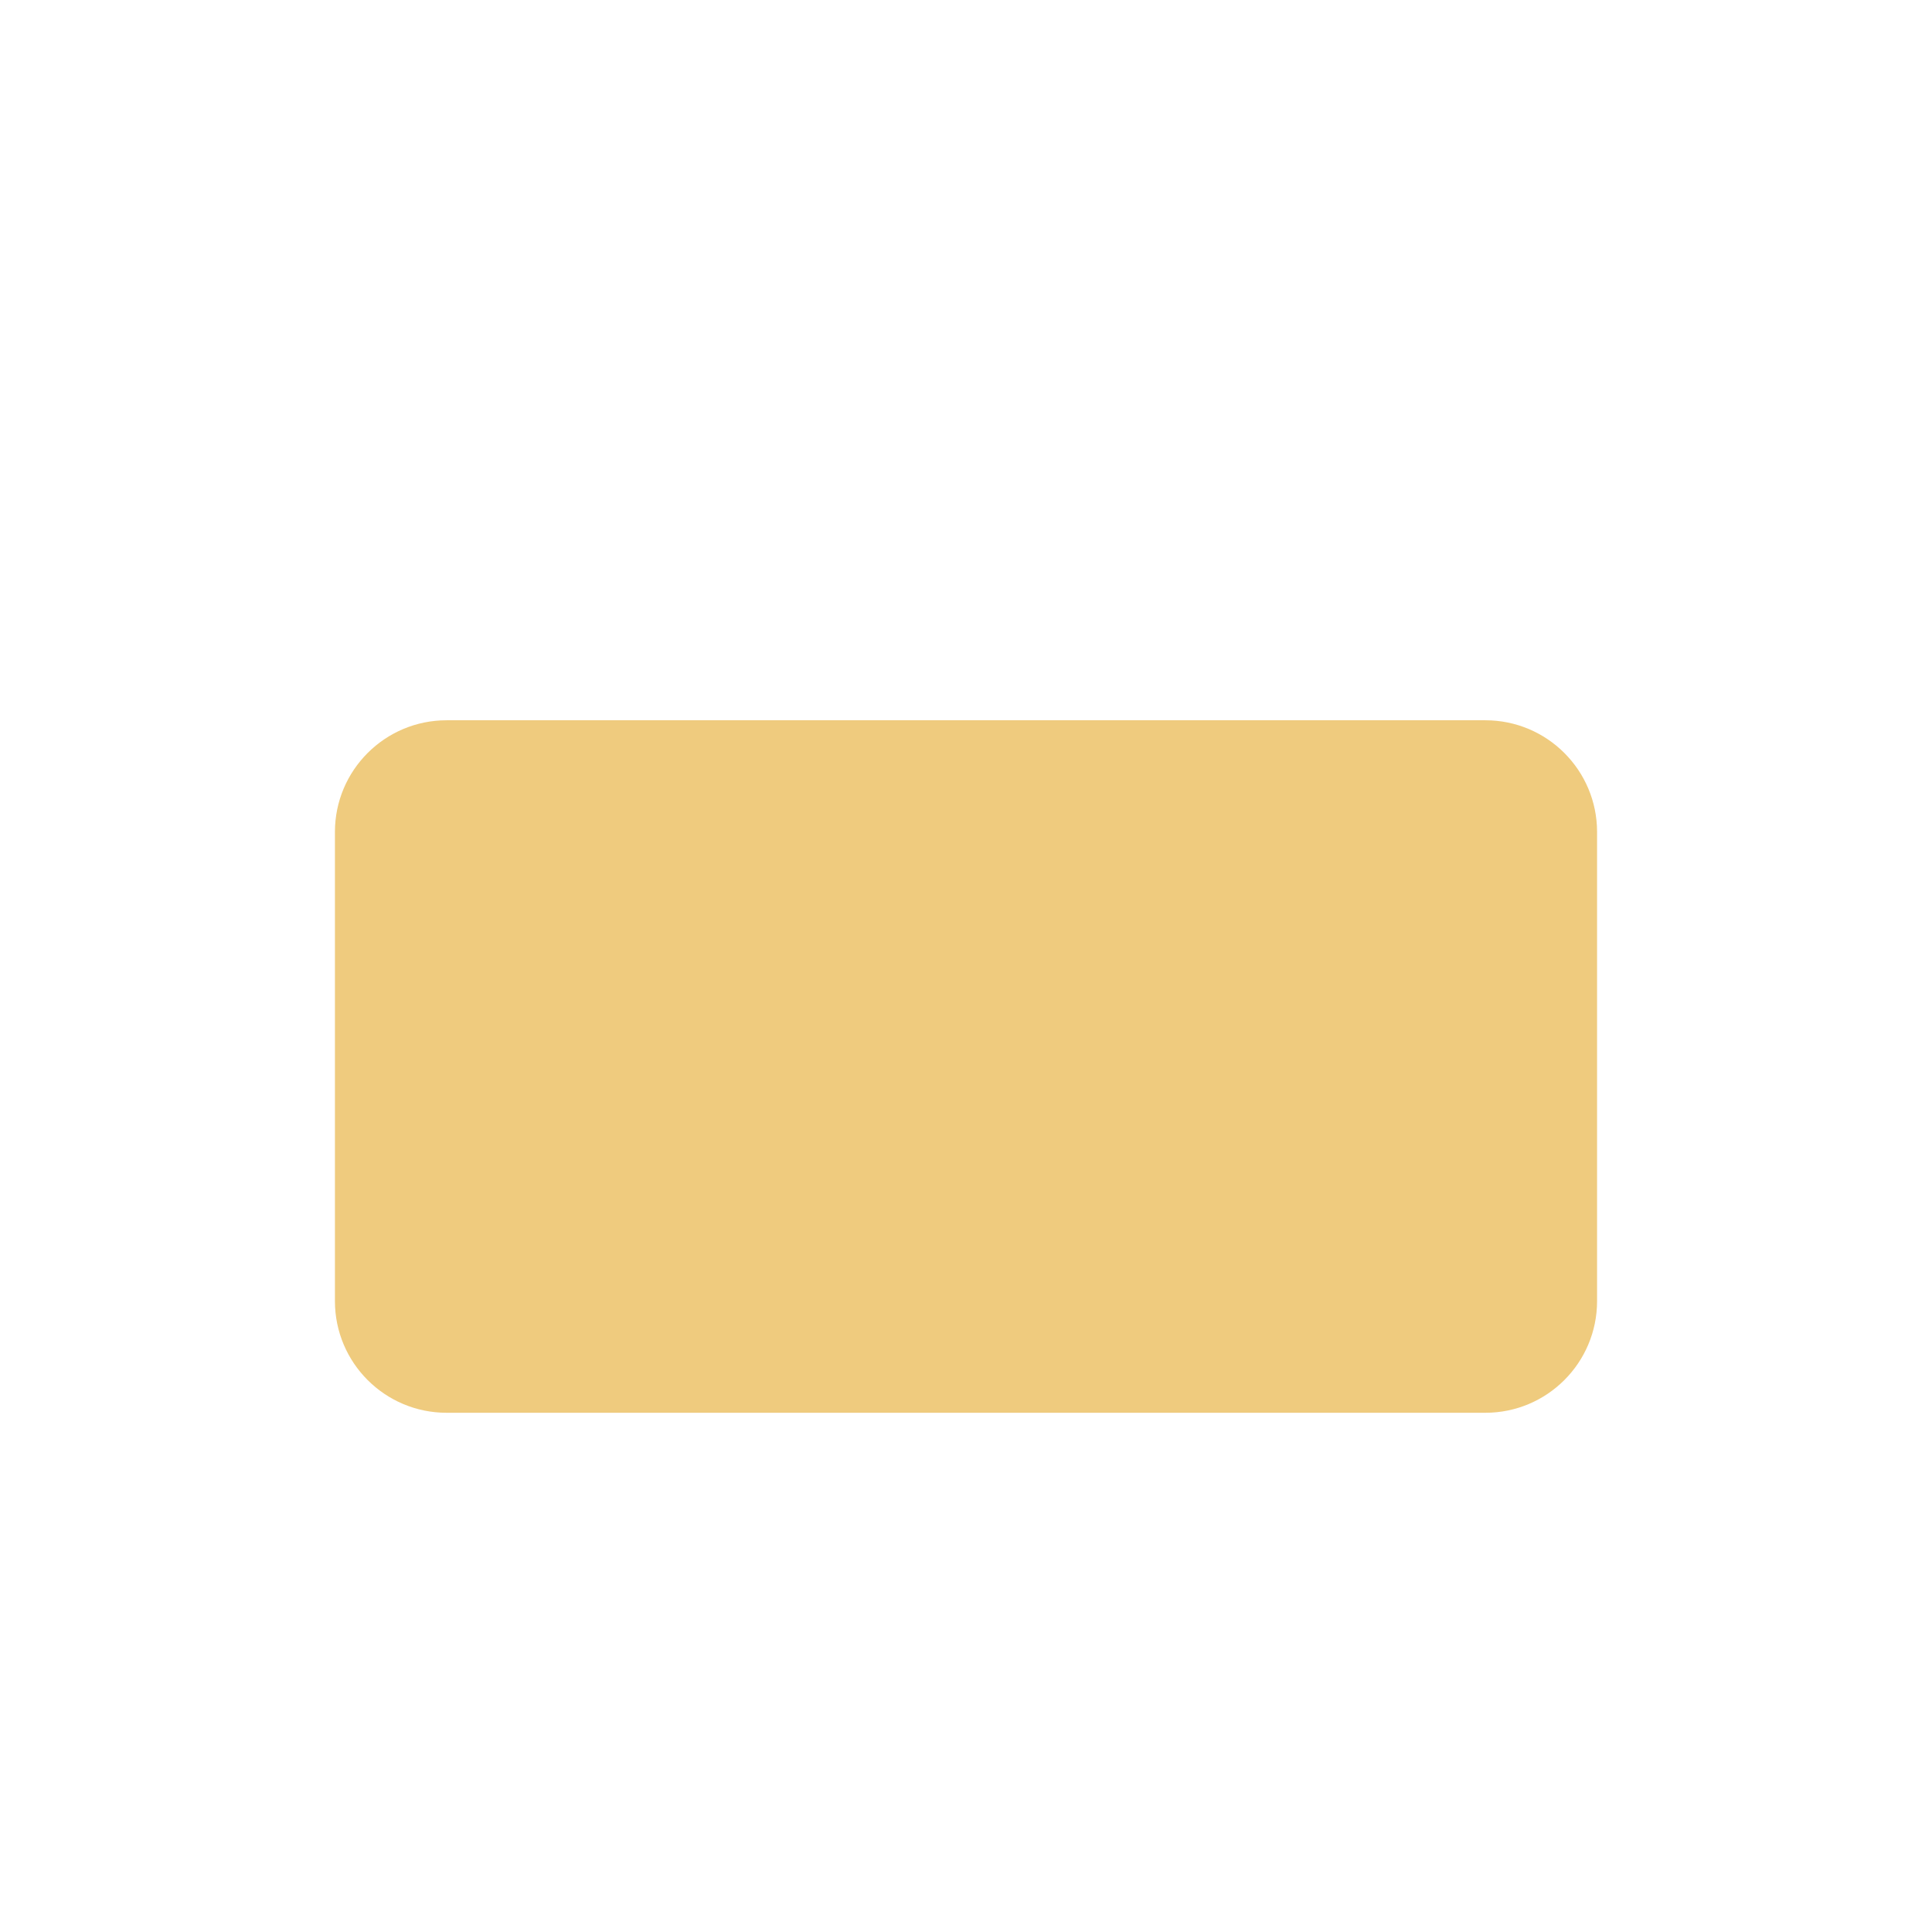
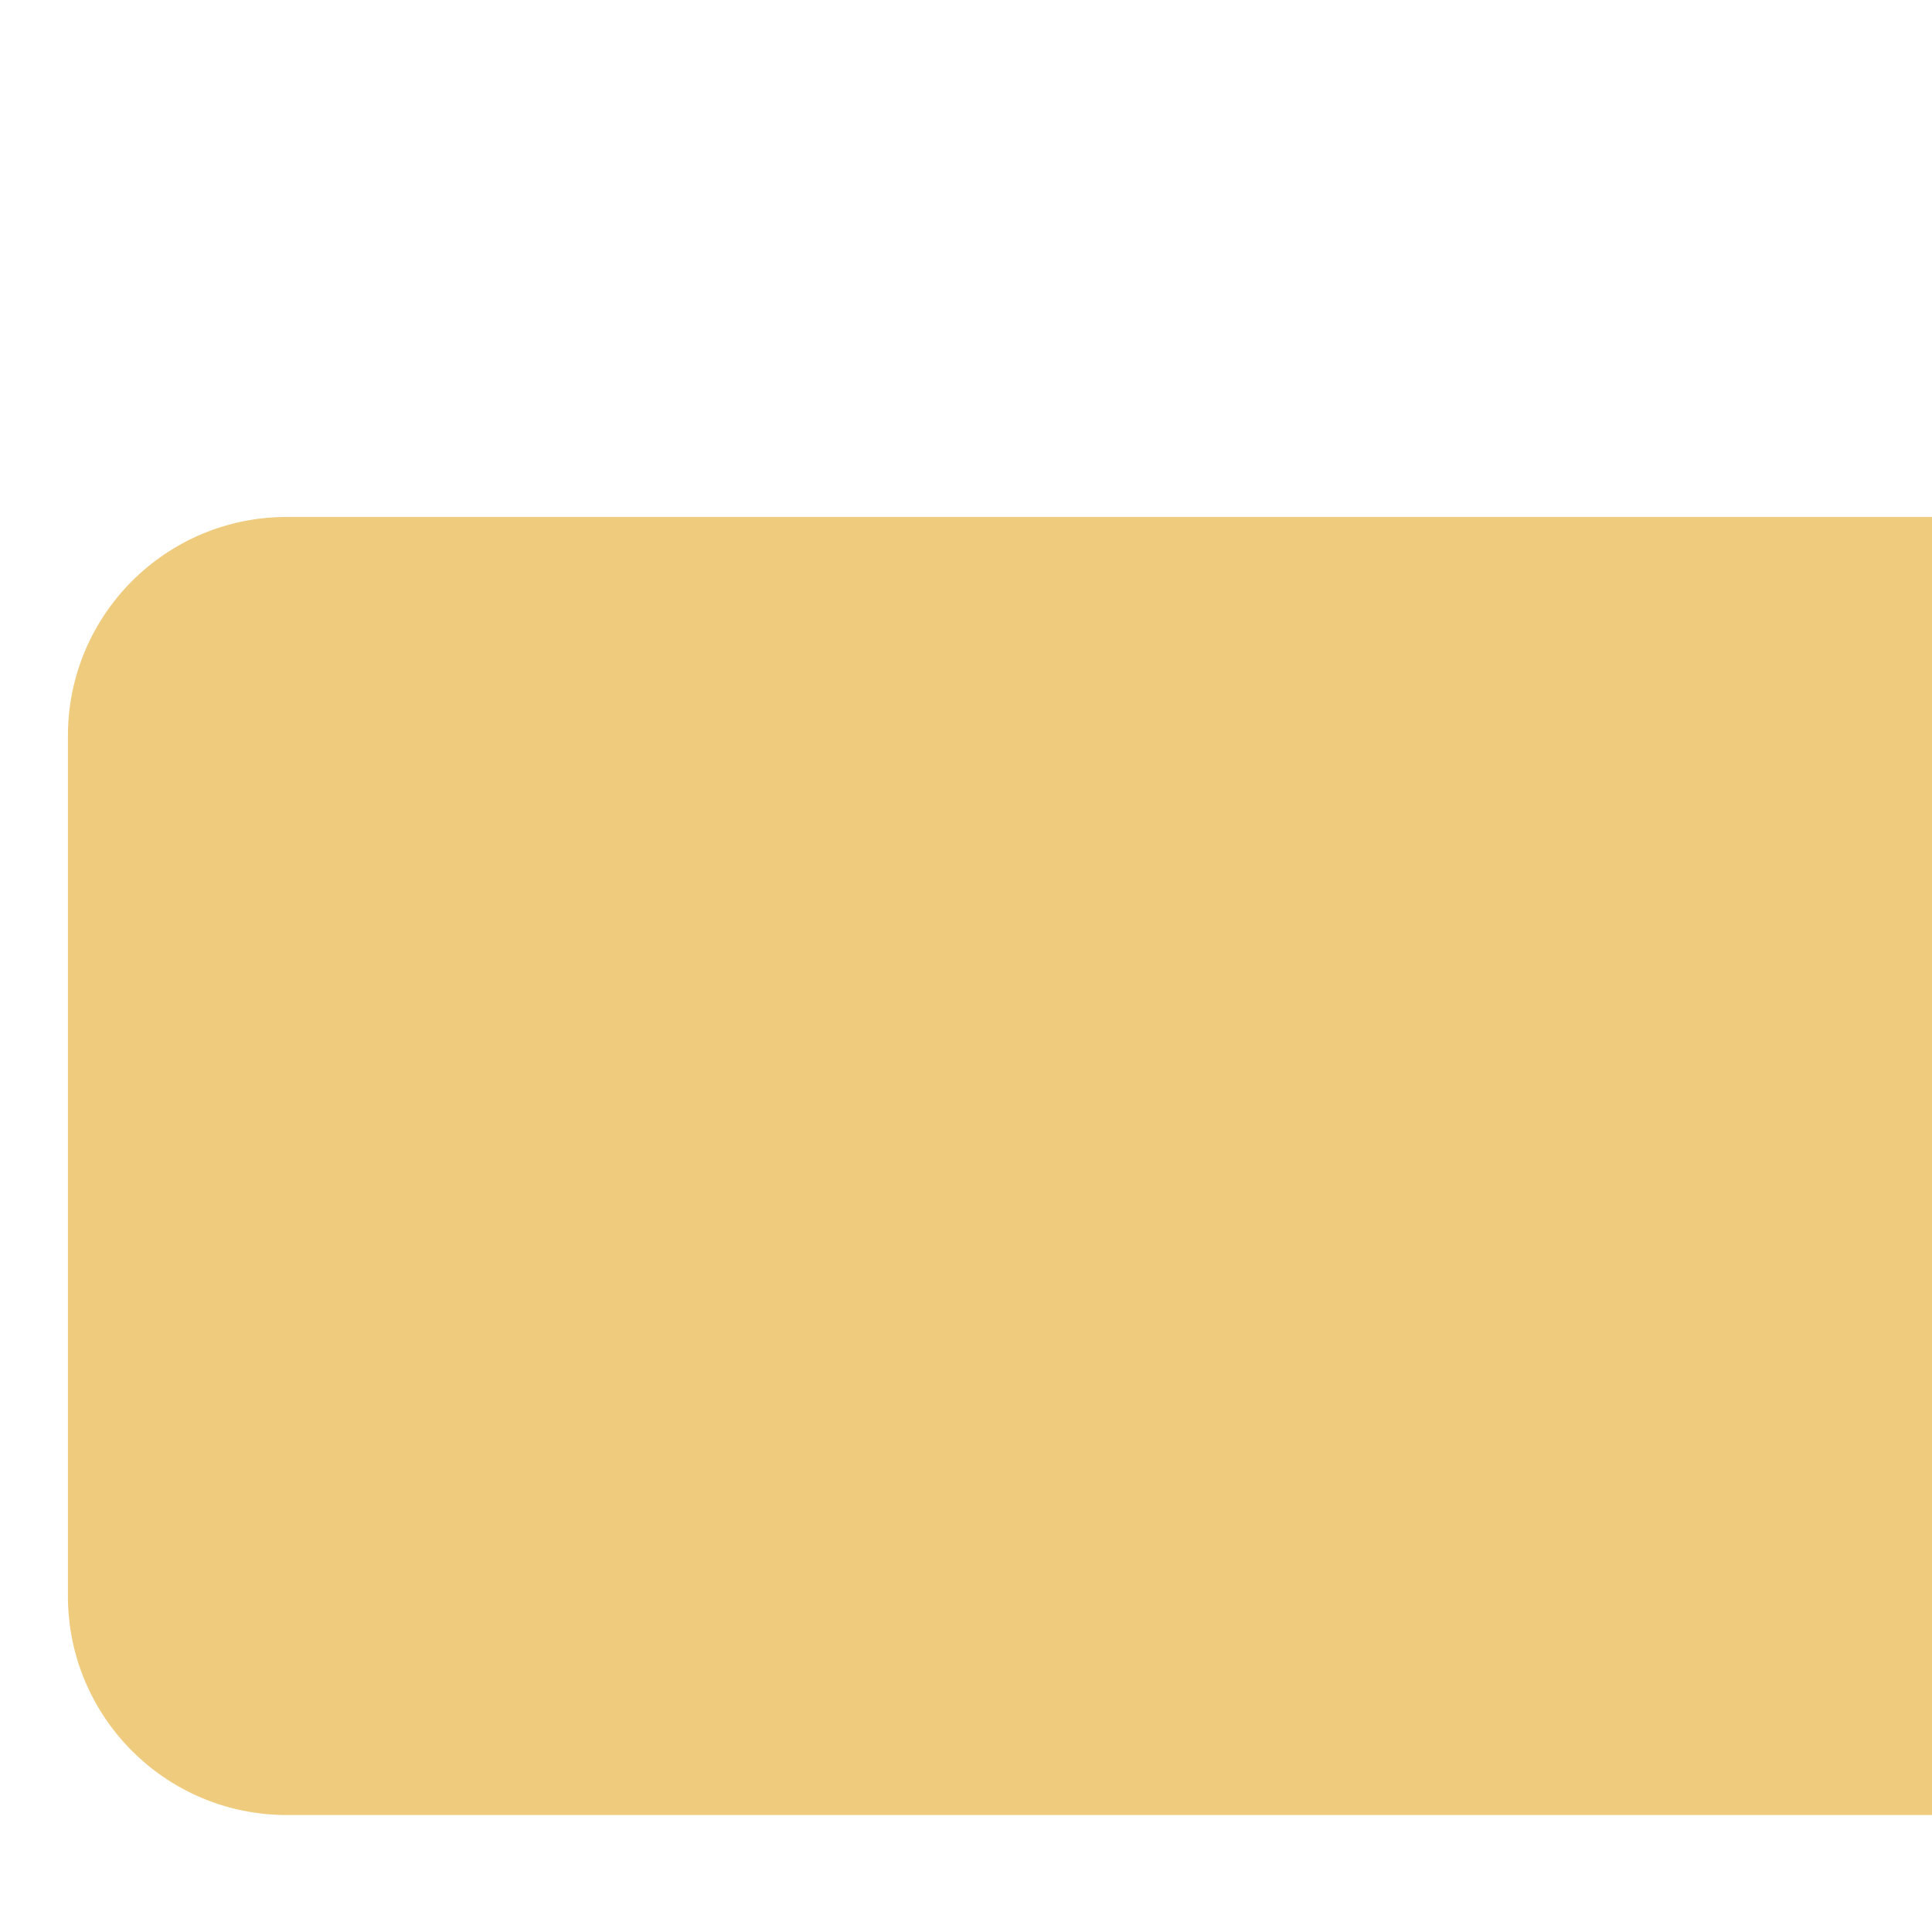
<svg xmlns="http://www.w3.org/2000/svg" width="1024" height="1024" viewBox="0 0 1024 1024" role="img" aria-label="Folder Front">
-   <g transform="translate(133.12 133.12) scale(0.74)">
-     <path id="folder-front" fill="#EFCB7E" d="M140 336H884C928.183 336 964 371.817 964 416V752C964 796.183 928.183 832 884 832H140C95.817 832 60 796.183 60 752V416C60 371.817 95.817 336 140 336Z" />
-   </g>
+   <path id="folder-front" fill="#EFCB7E" d="M152 274H1220V962H152C87.935 962 36 910.065 36 846V390C36 325.935 87.935 274 152 274Z" />
</svg>
